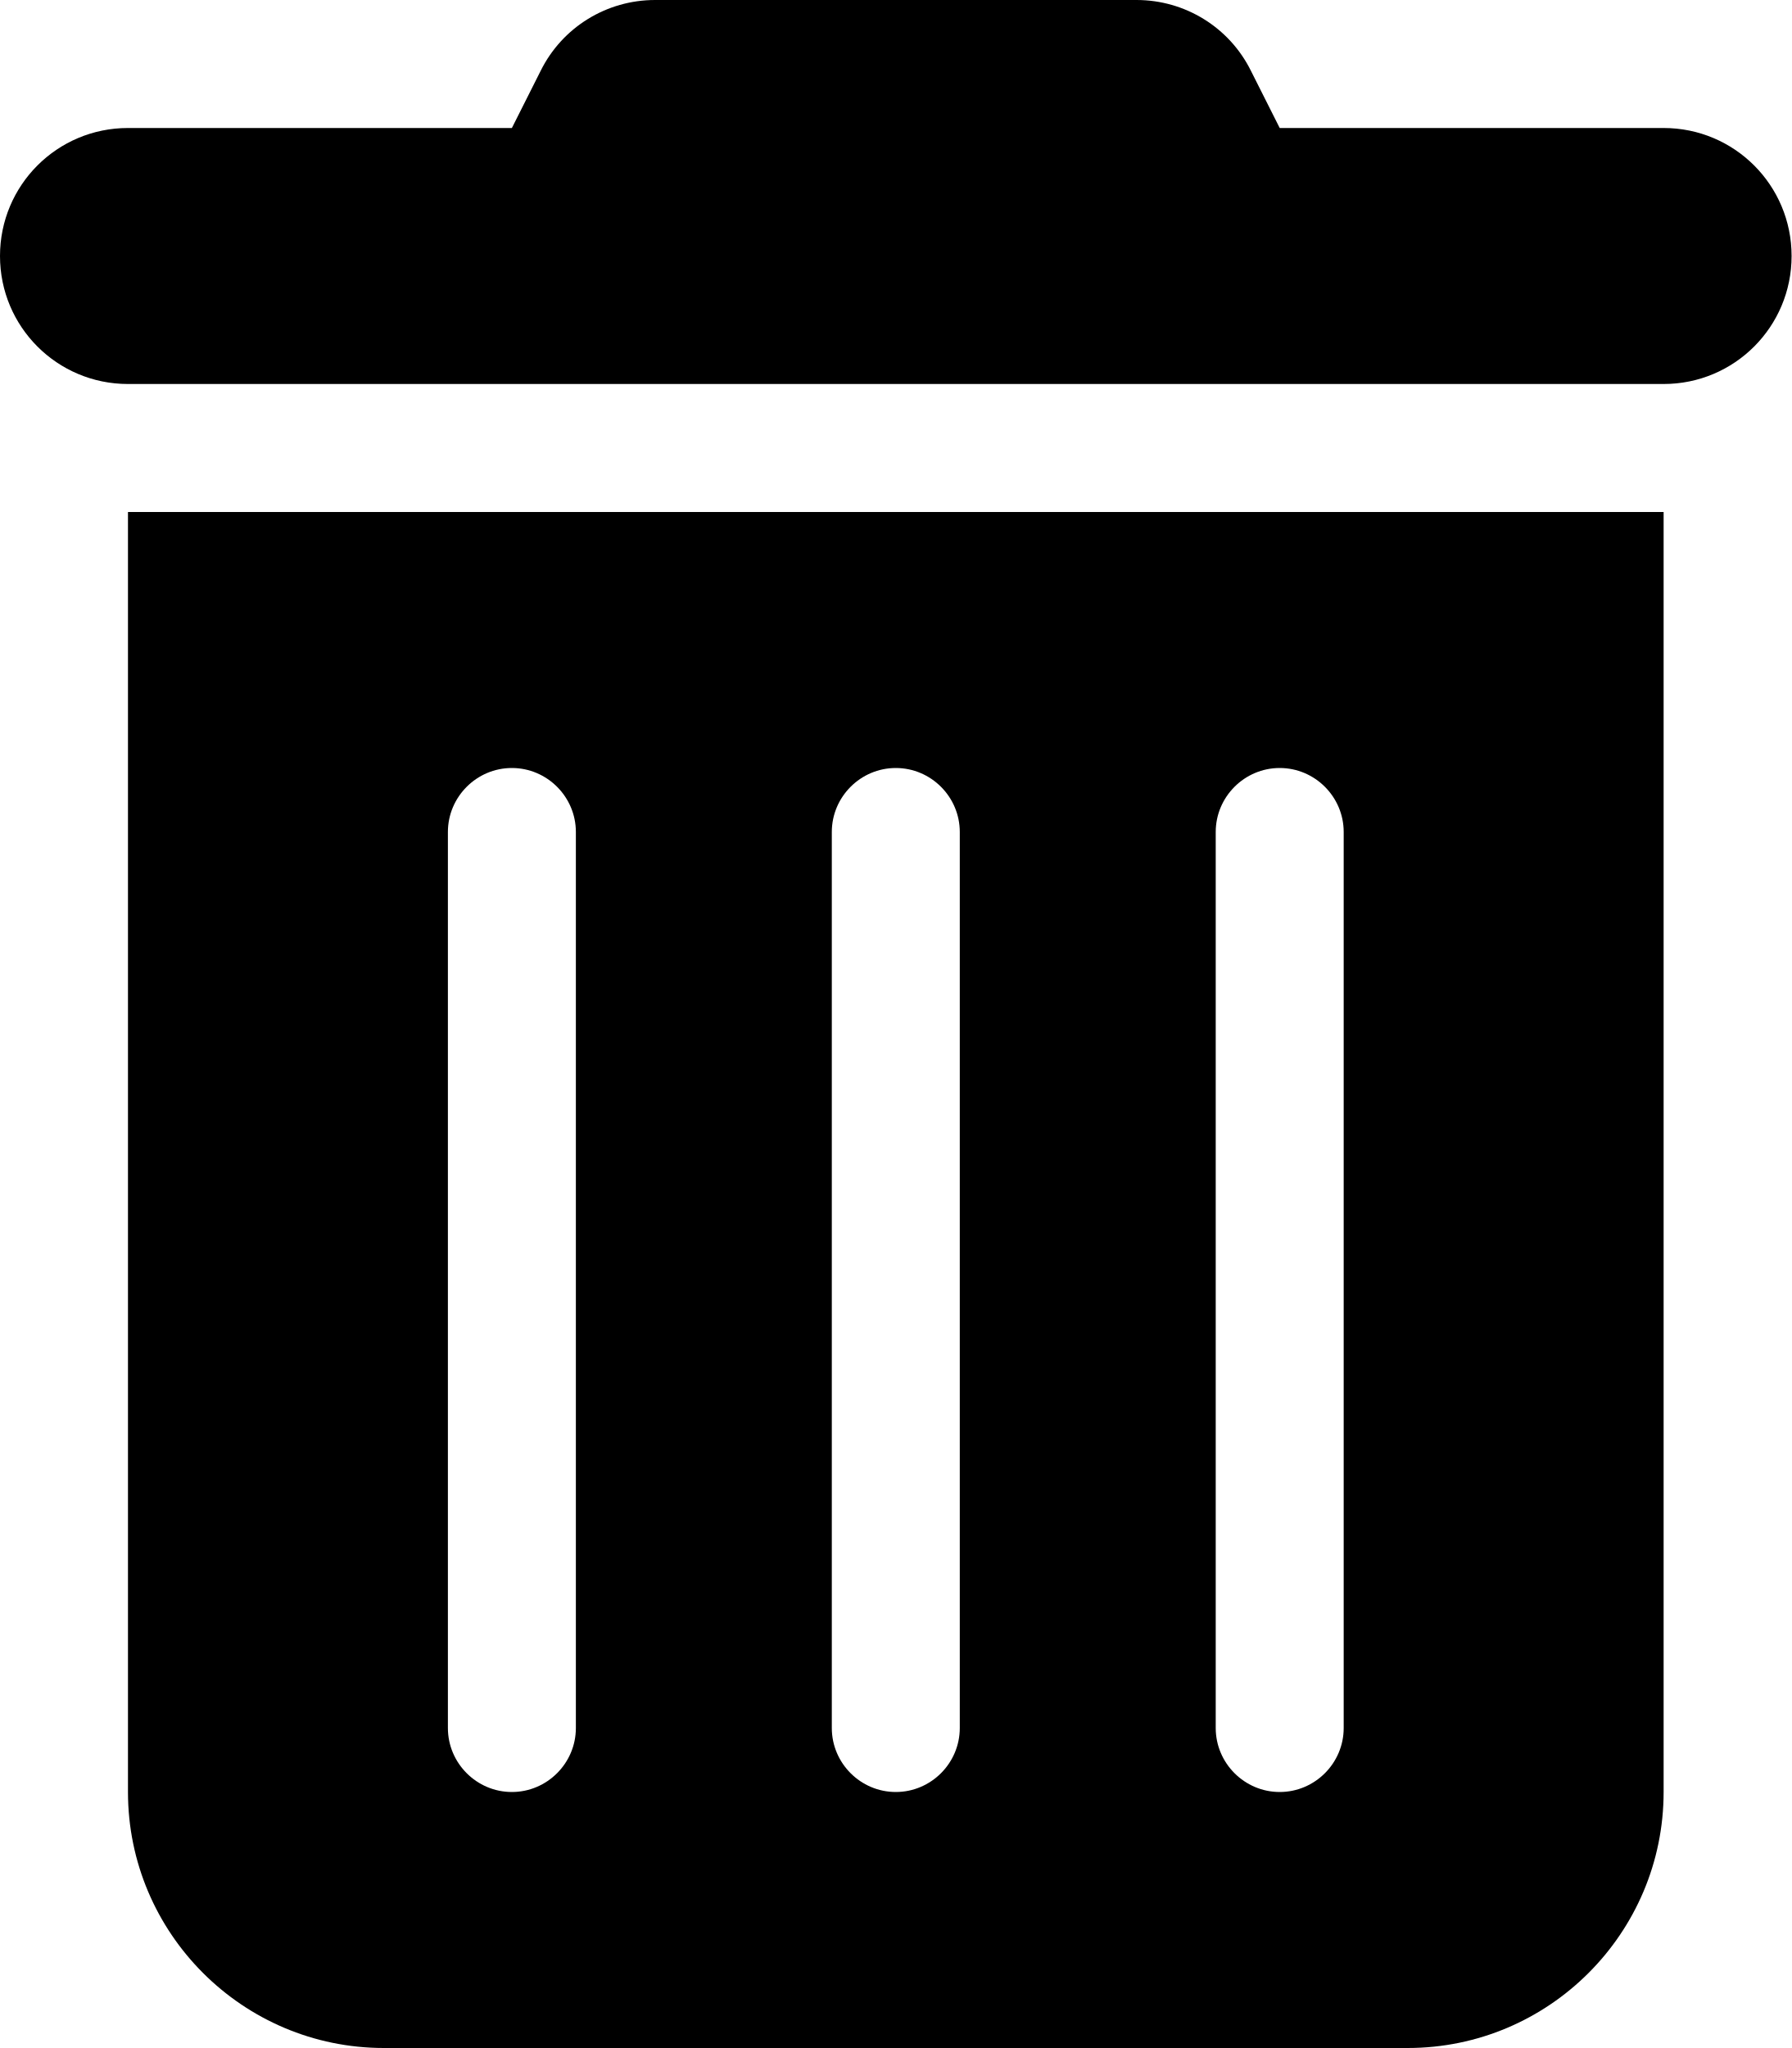
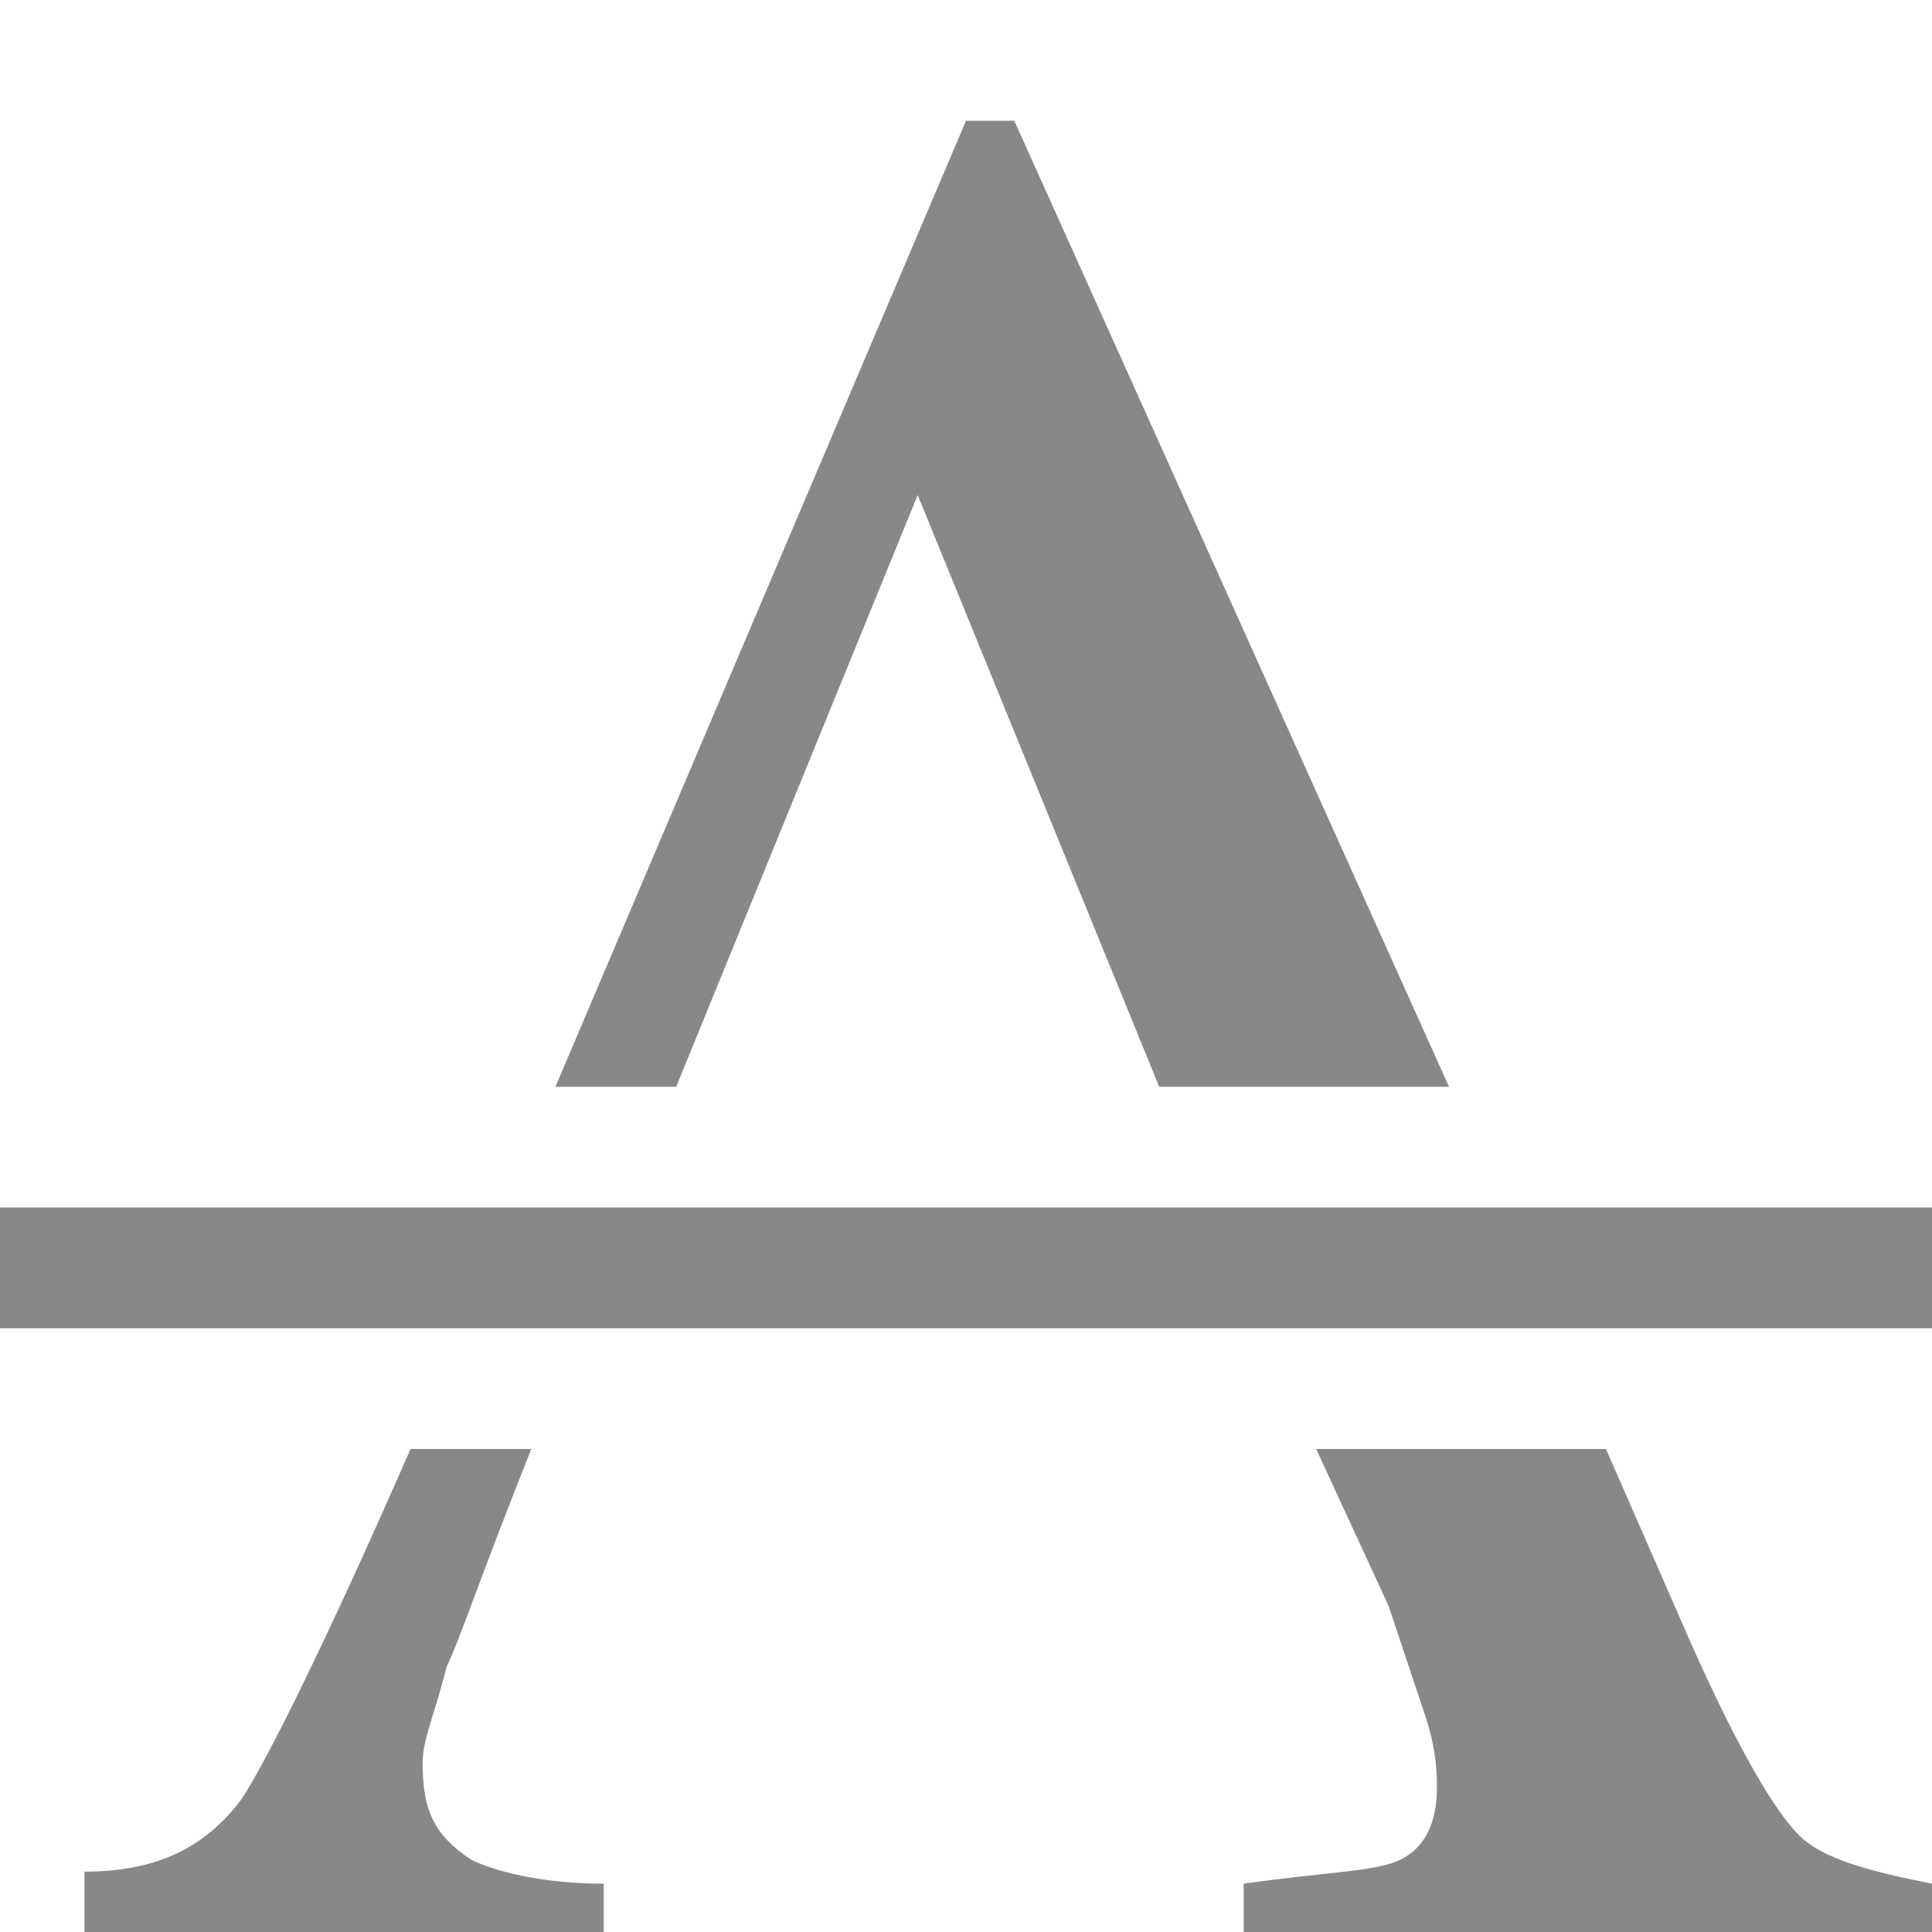
- <svg xmlns="http://www.w3.org/2000/svg" viewBox="0 0 448 512" preserveAspectRatio="xMinYMid meet">
-   <path d="M135.2 17.7C140.6 6.8 151.7 0 163.8 0H284.2c12.1 0 23.2 6.8 28.6 17.7L320 32h96c17.7 0 32 14.3 32 32s-14.3 32-32 32H32C14.3 96 0 81.7 0 64S14.3 32 32 32h96l7.2-14.3zM32 128H416V448c0 35.3-28.7 64-64 64H96c-35.3 0-64-28.7-64-64V128zm96 64c-8.8 0-16 7.2-16 16V432c0 8.8 7.2 16 16 16s16-7.2 16-16V208c0-8.8-7.2-16-16-16zm96 0c-8.8 0-16 7.2-16 16V432c0 8.8 7.2 16 16 16s16-7.2 16-16V208c0-8.8-7.2-16-16-16zm96 0c-8.8 0-16 7.2-16 16V432c0 8.8 7.2 16 16 16s16-7.2 16-16V208c0-8.8-7.2-16-16-16z" />
+ <svg xmlns="http://www.w3.org/2000/svg" width="16" height="16" viewBox="0 -1 16 16" preserveAspectRatio="xMinYMid meet" overflow="visible">
+   <path d="M14.9 14.2c.2.2.6.3 1.1.4v.4h-5.7v-.4c.7-.1 1.1-.1 1.3-.2.2-.1.3-.3.3-.6 0-.1 0-.3-.1-.6l-.3-.9-.6-1.3h2.4l.7 1.6c.4.9.7 1.4.9 1.6zm-11.4-.6c0-.2.1-.4.2-.8.1-.2.3-.8.7-1.8h-1c-.7 1.6-1.2 2.6-1.4 2.9-.3.4-.7.6-1.3.6v.5H5v-.4c-.5 0-.9-.1-1.1-.2-.3-.2-.4-.4-.4-.8zM5.6 8l2-4.9 2 4.9H12L8.4 0H8L4.6 8h1zM16 9H0v1h16V9z" fill="#888" />
</svg>
